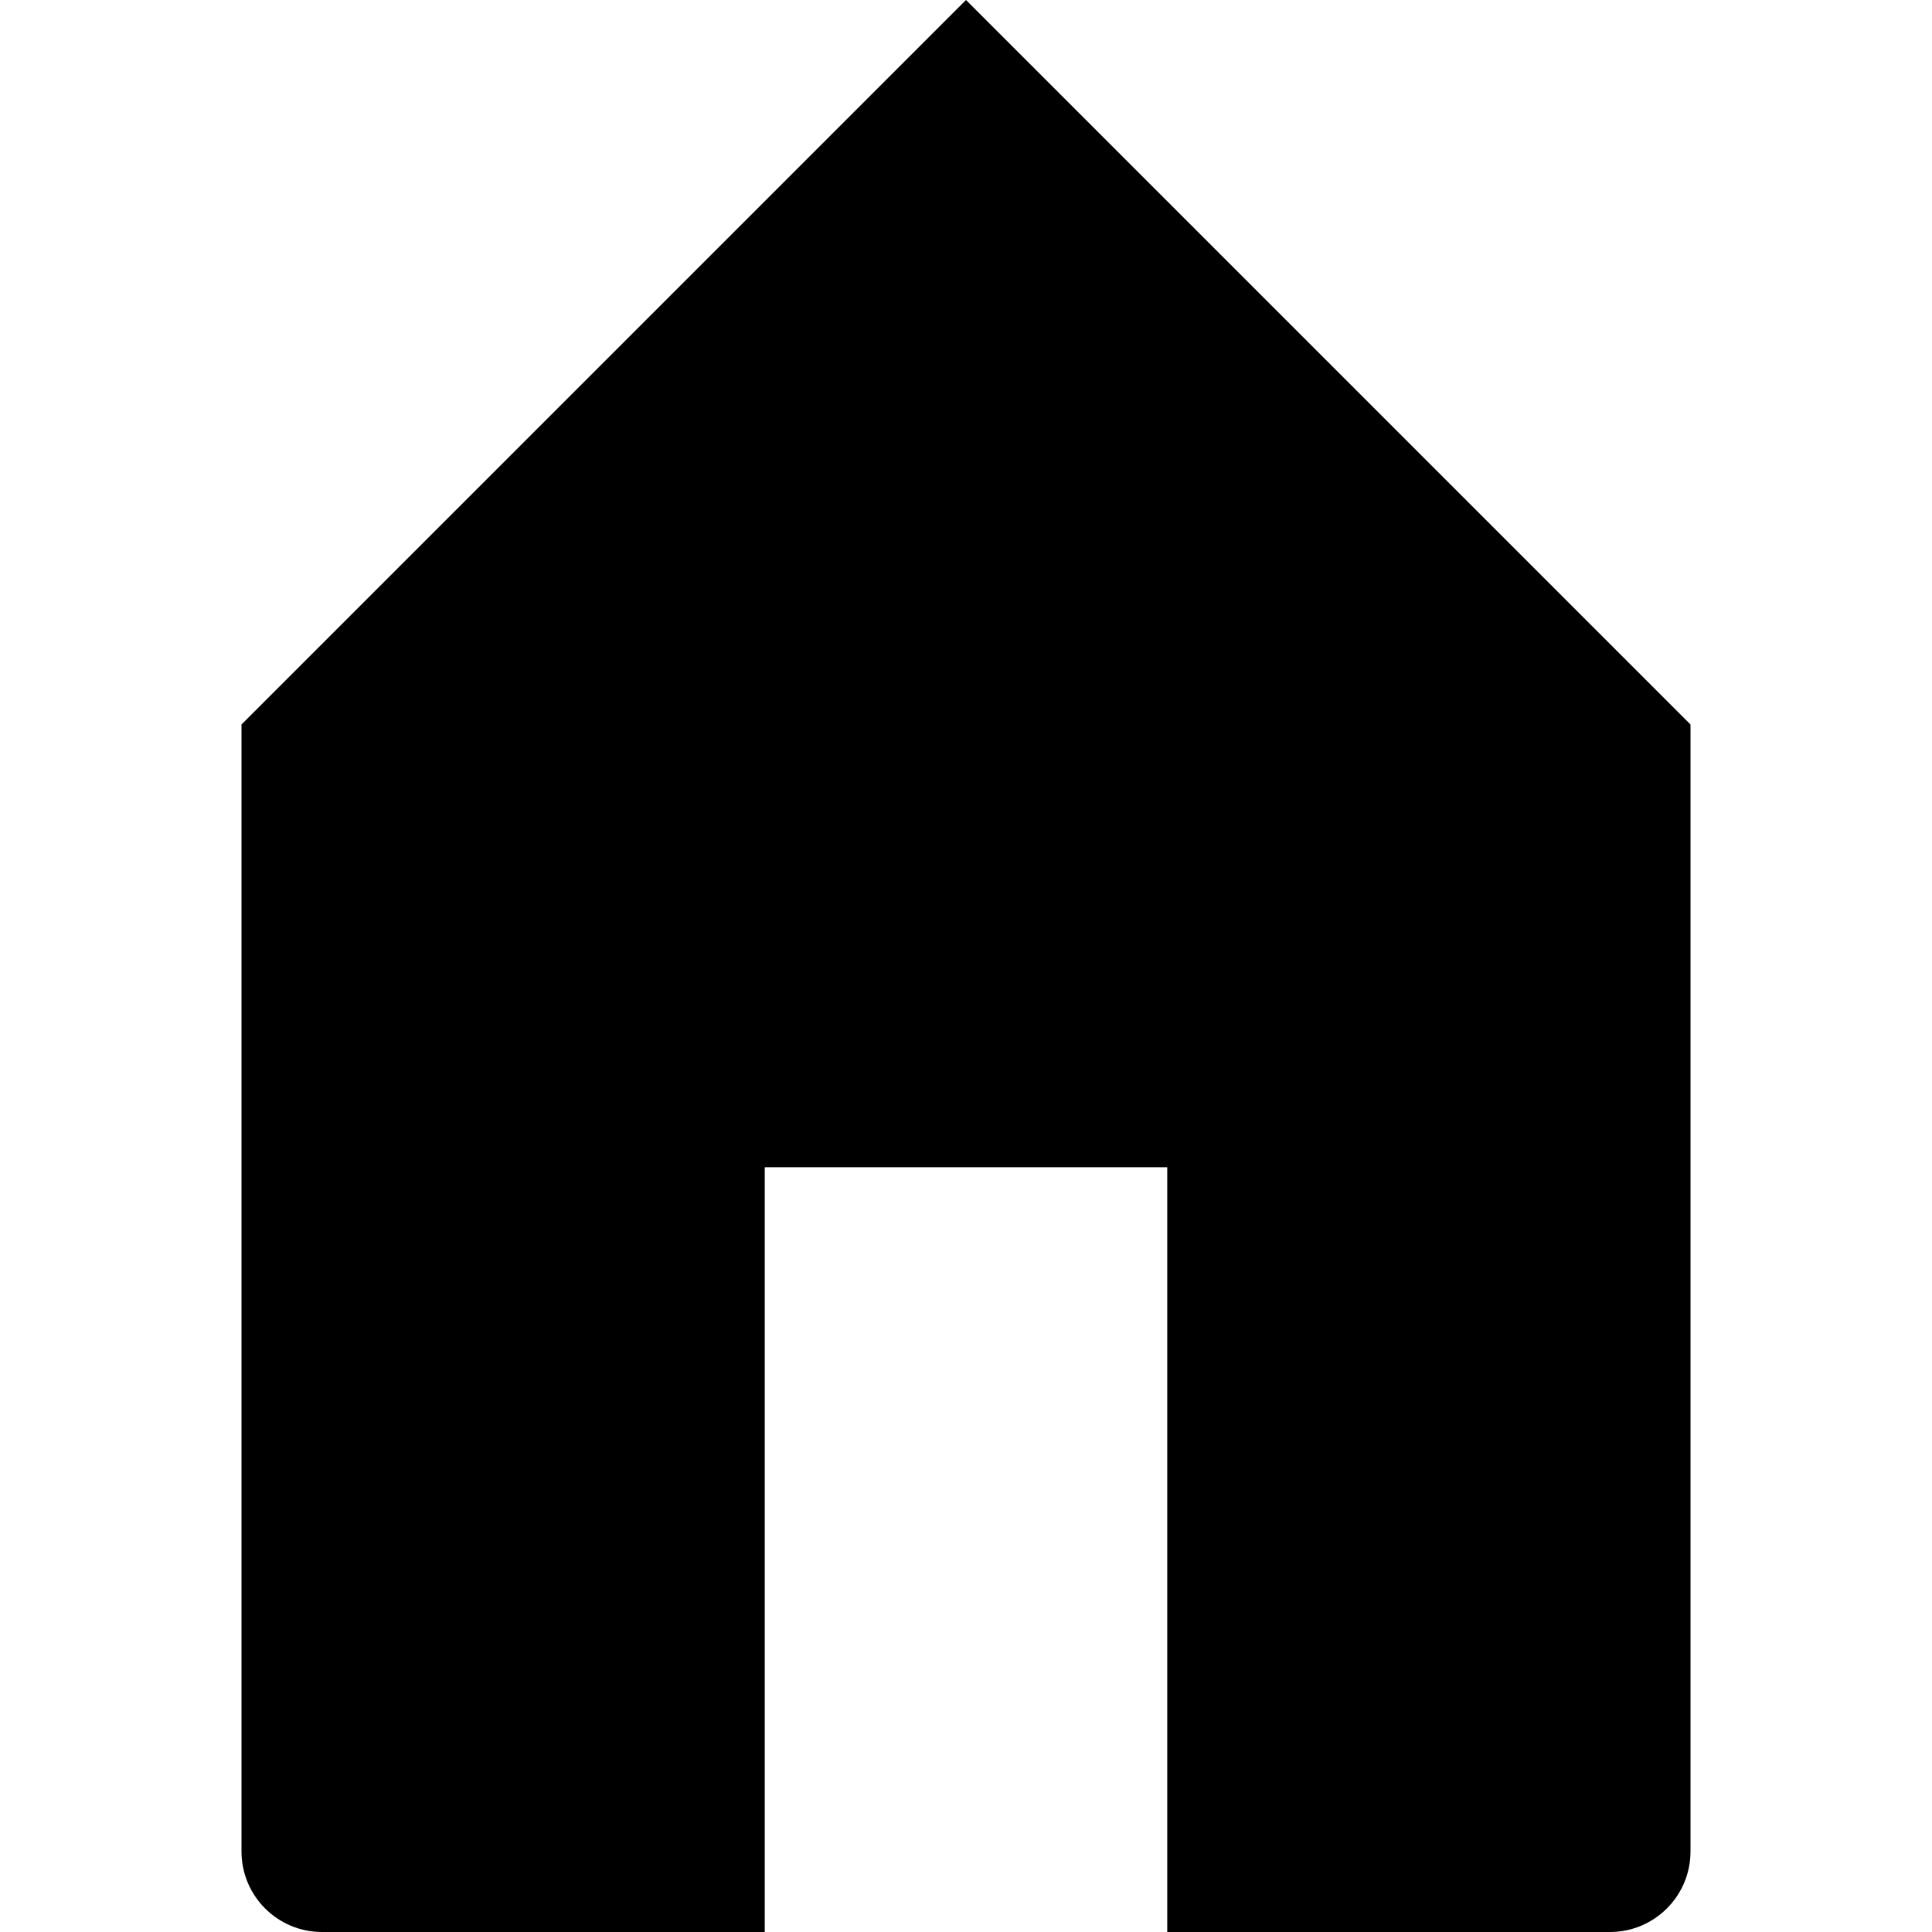
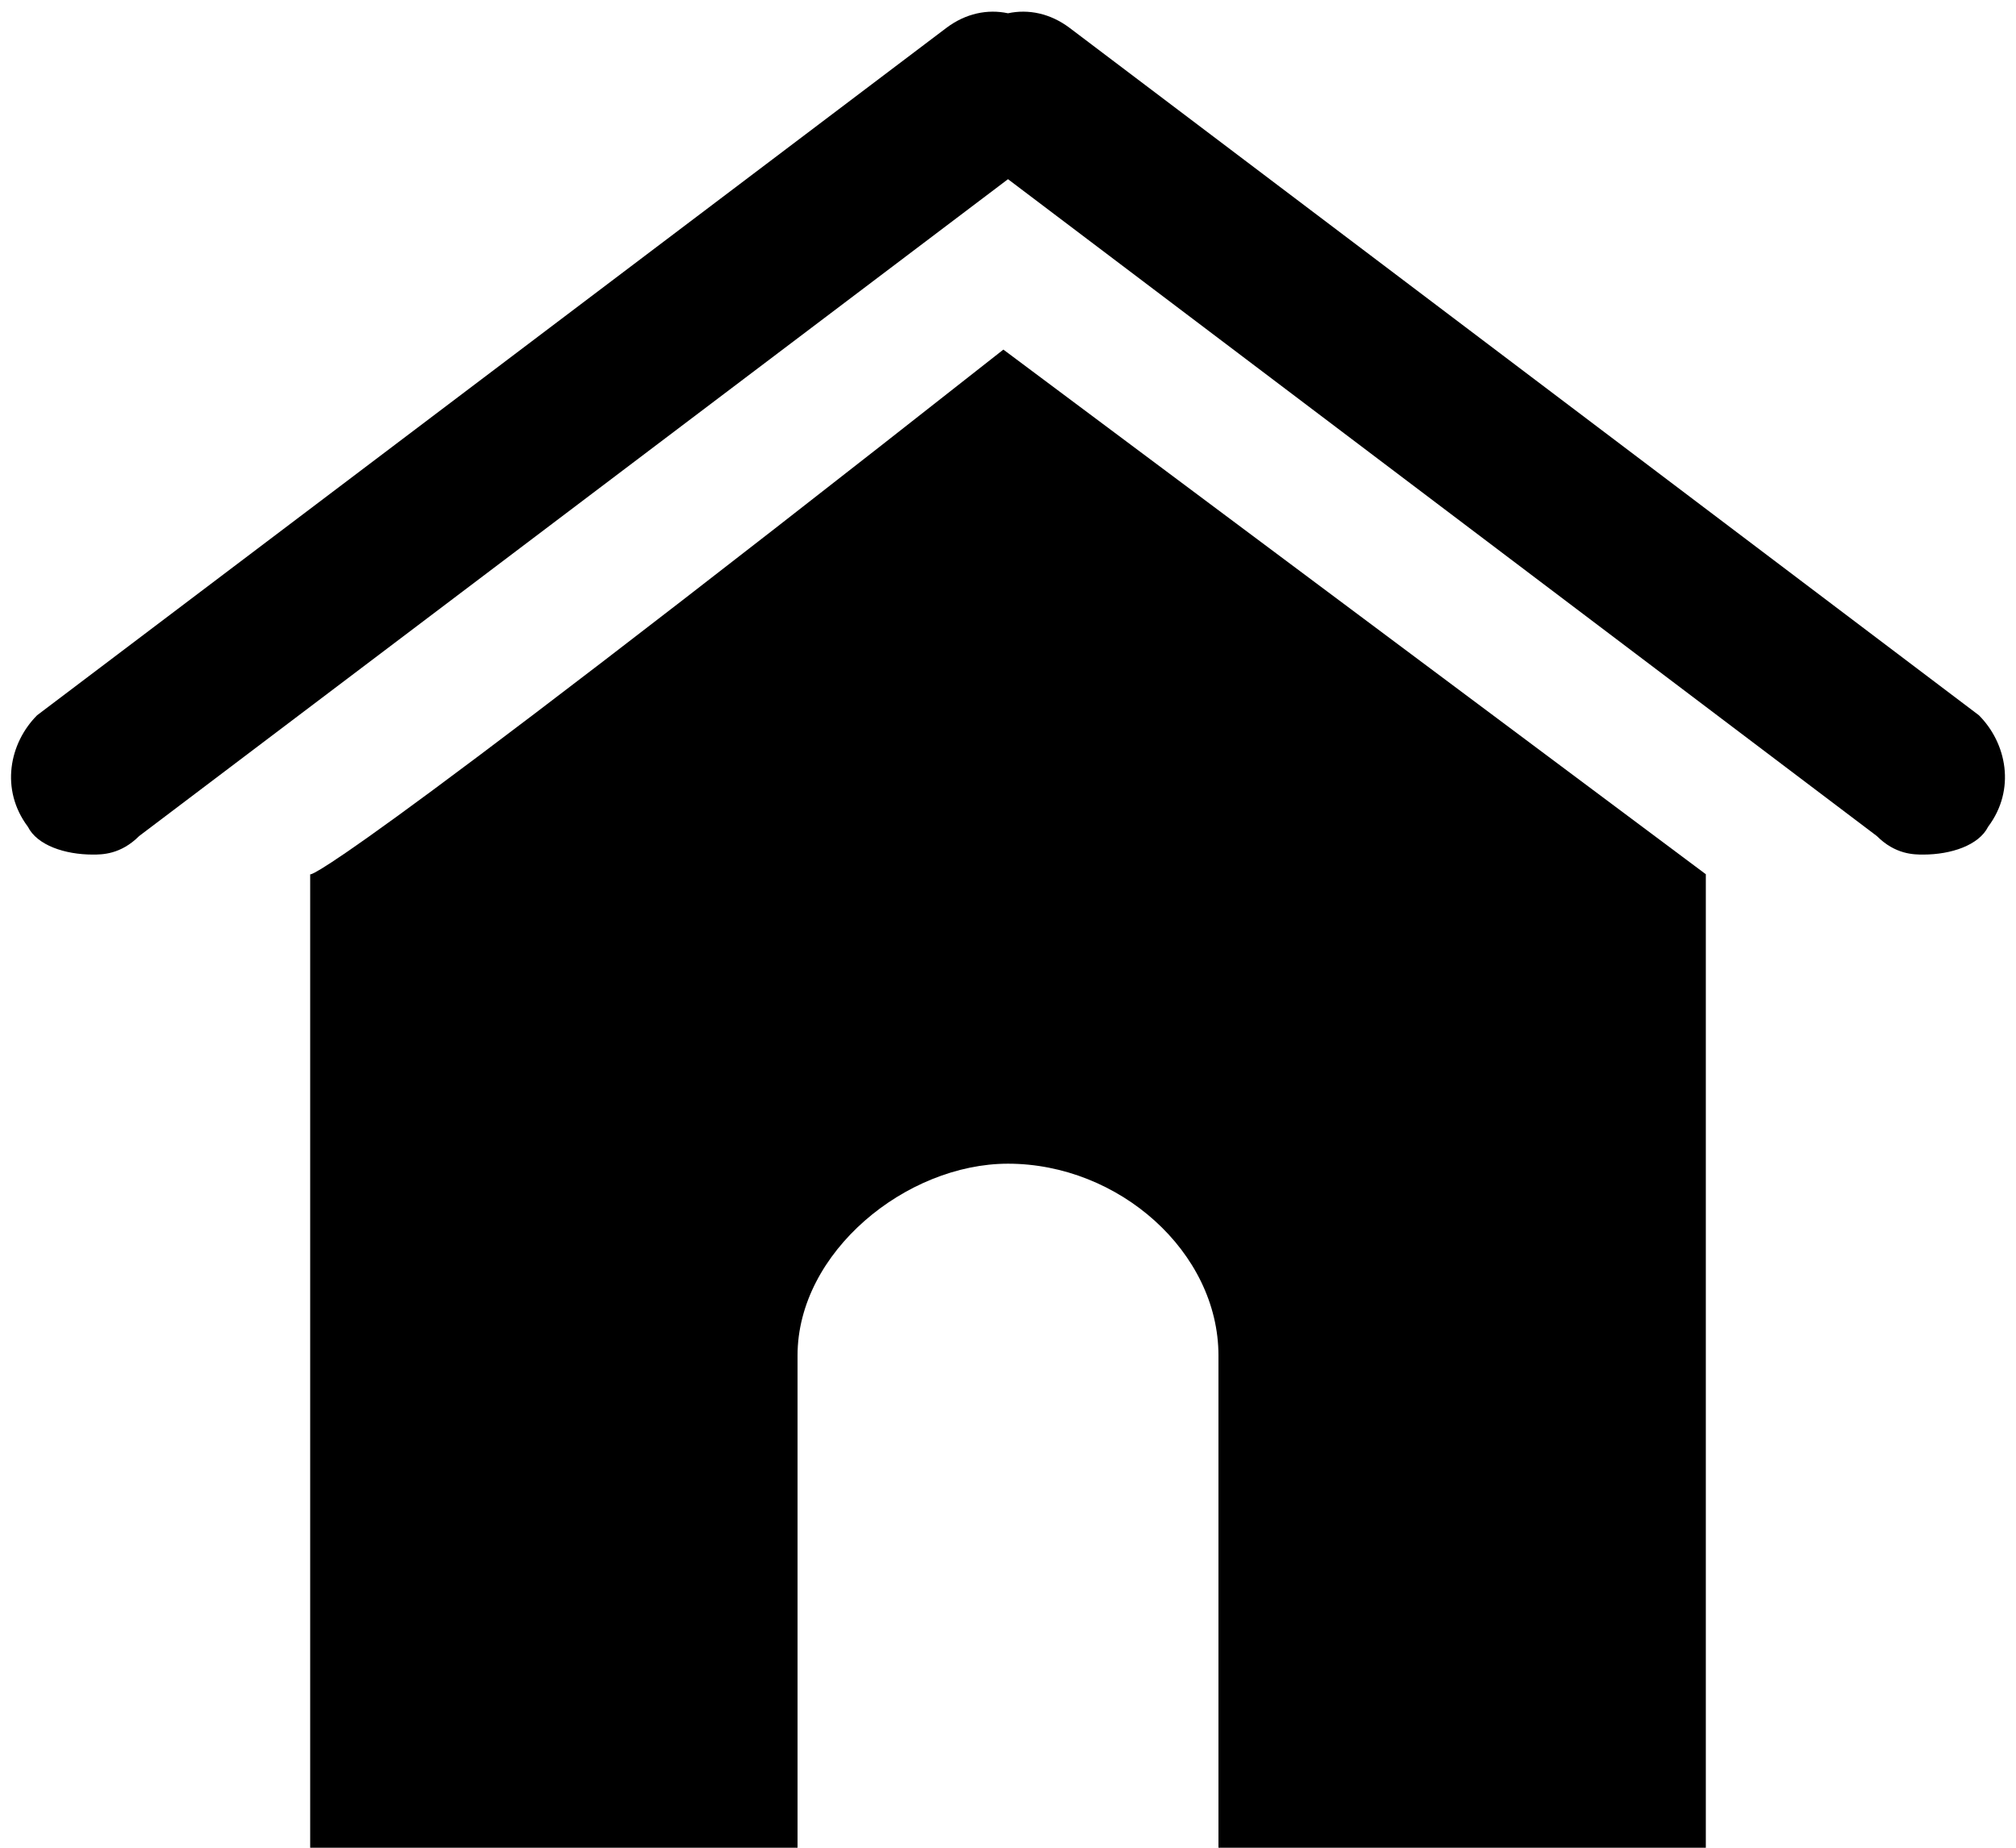
- <svg xmlns="http://www.w3.org/2000/svg" version="1.1" id="Layer_1" x="0px" y="0px" width="48px" height="48px" viewBox="0 0 48 48" enable-background="new 0 0 48 48" xml:space="preserve">
-   <g>
-     <path d="M6,18v28c0,1.104,0.896,2,2,2h11V29h10v19h11c1.104,0,2-0.896,2-2V18L24,0L6,18z" />
+ <svg xmlns="http://www.w3.org/2000/svg" width="48px" height="44px" viewBox="0 0 48 44" version="1.1">
+   <g id="Page-1" stroke="none" stroke-width="1" fill="none" fill-rule="evenodd">
+     <g id="home" fill="#000000">
+       <path d="M23.89,8.325 C7.385,21.318 7.385,20.818 7.385,20.818 C7.385,36.5 7.385,44 7.385,44 C19.489,44 18.989,44 18.989,44 C18.989,37.279 18.989,32.279 18.989,32.279 C18.989,29.815 21.579,27.711 24,27.711 C26.641,27.711 29.011,29.815 29.011,32.279 C29.011,36.76 29.011,40.667 29.011,44 C36.747,44 40.615,44 40.615,44 C40.615,28.318 40.615,20.818 40.615,20.818 L23.89,8.325 Z" id="Fill-1" />
+       <path d="M24,4.267 L3.314,19.908 C2.872,20.35 2.43,20.35 2.209,20.35 C1.546,20.35 0.884,20.129 0.663,19.686 C-5.99520433e-15,18.802 0.221,17.696 0.884,17.032 C22.533,0.664 22.533,0.664 22.533,0.664 C22.993,0.318 23.513,0.212 24,0.316 C24.487,0.212 25.007,0.318 25.467,0.664 C47.116,17.032 47.116,17.032 47.116,17.032 C47.779,17.696 48,18.802 47.337,19.686 C47.116,20.129 46.454,20.35 45.791,20.35 C45.57,20.35 45.128,20.35 44.686,19.908 L24,4.267 Z" id="Combined-Shape" />
+     </g>
  </g>
</svg>
